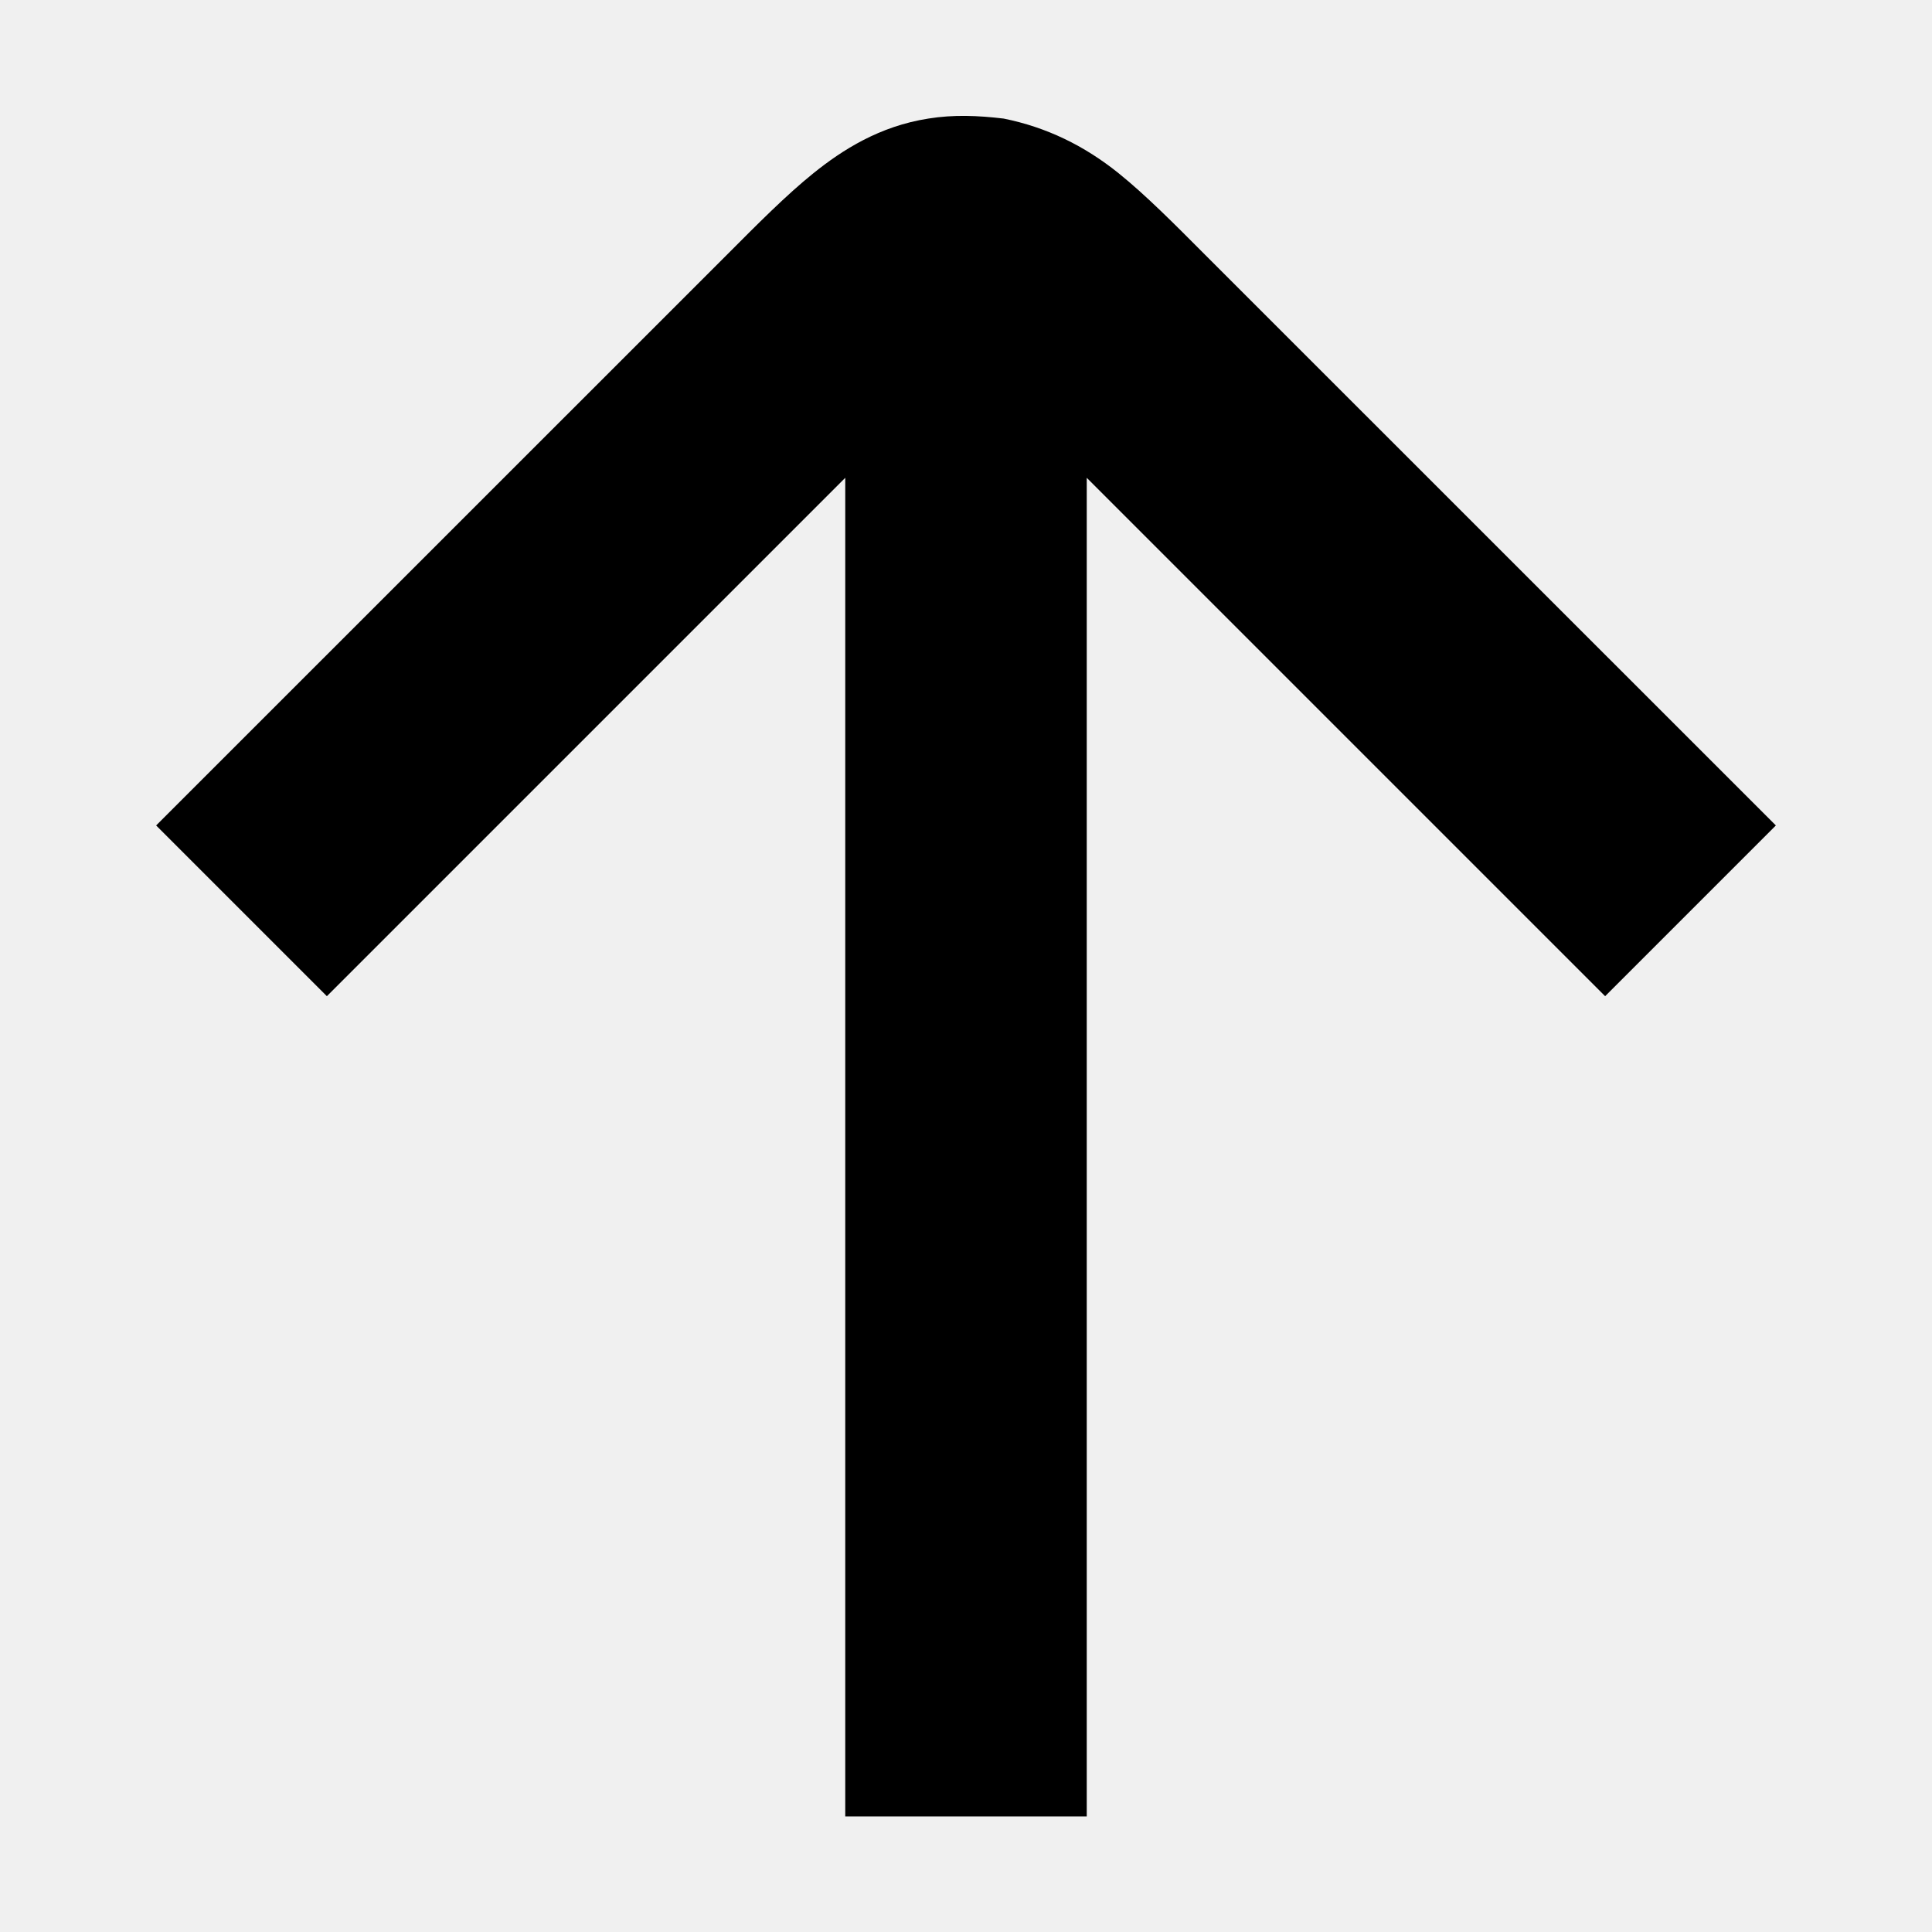
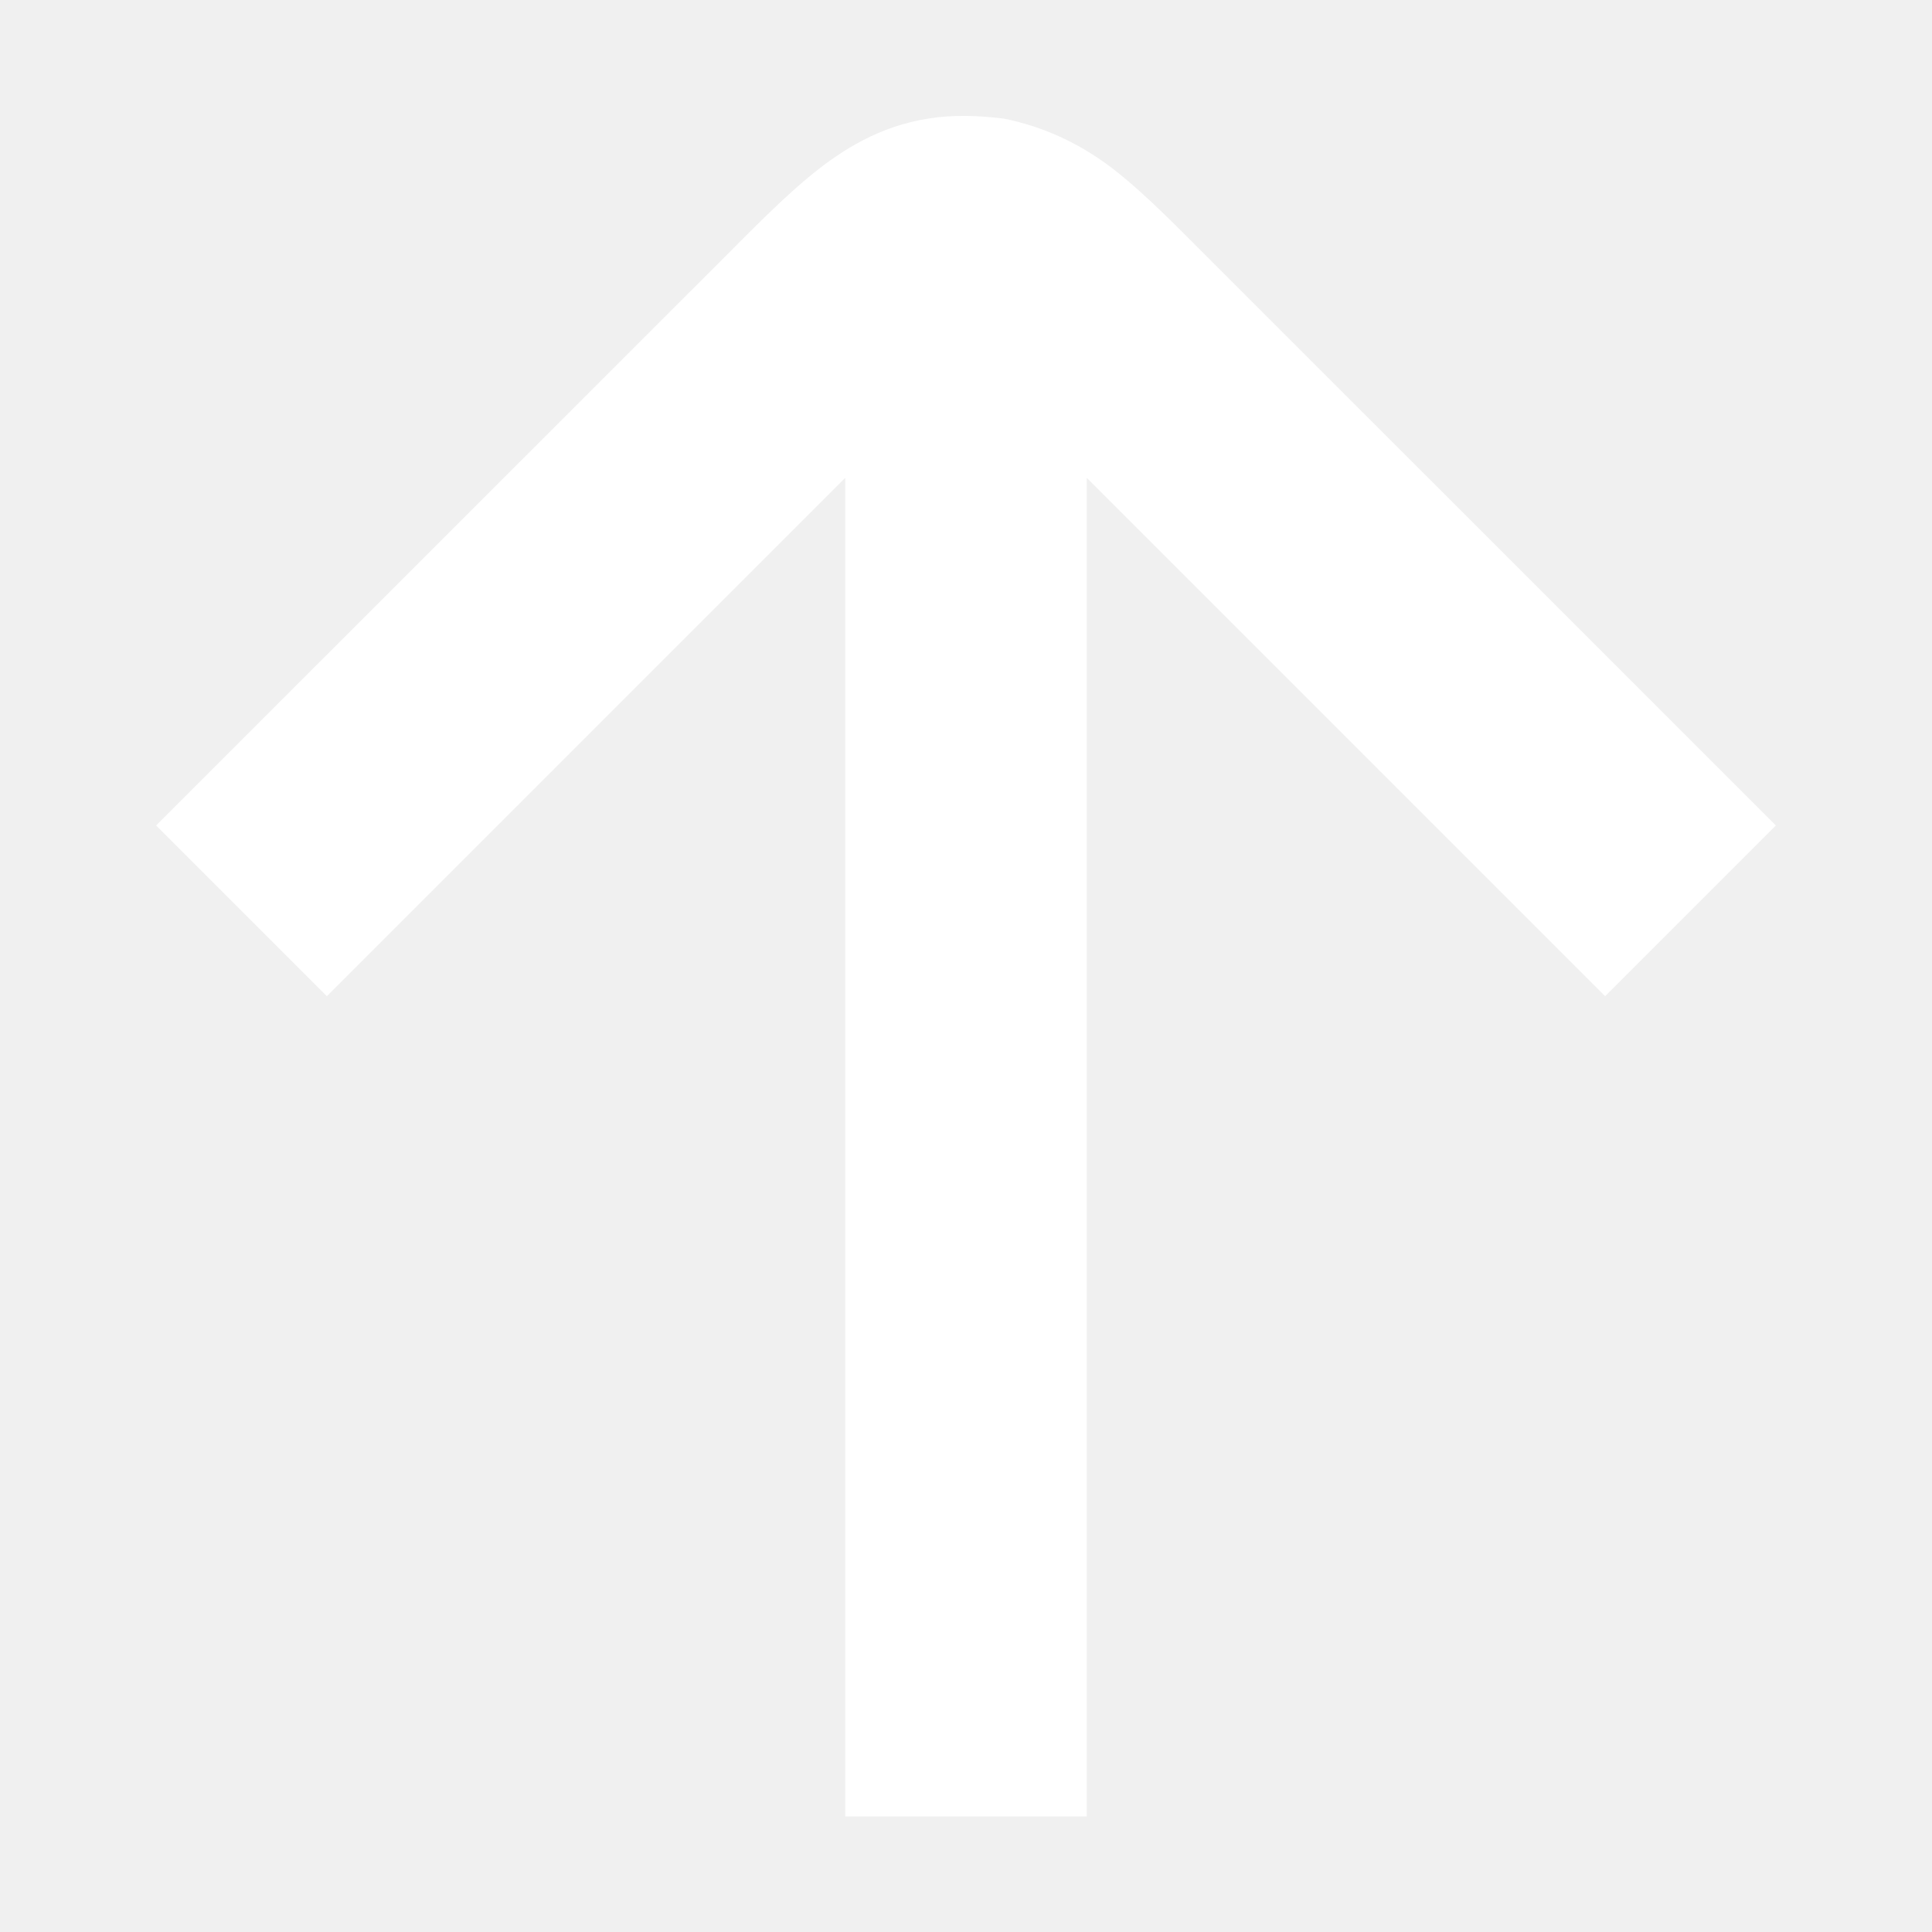
<svg xmlns="http://www.w3.org/2000/svg" width="16" height="16" viewBox="0 0 16 16" fill="none">
-   <path d="M8.312 0.982C8.668 1.054 8.979 1.206 9.263 1.434C9.487 1.614 9.73 1.859 9.979 2.109L14.707 6.836L13.293 8.25L9 3.957V15.043H7V3.957L2.707 8.25L1.293 6.836L6.021 2.109C6.27 1.859 6.513 1.614 6.737 1.434C6.977 1.241 7.284 1.045 7.688 0.982C7.897 0.948 8.103 0.957 8.312 0.982Z" fill="currentColor" />
+   <path d="M8.312 0.982C8.668 1.054 8.979 1.206 9.263 1.434C9.487 1.614 9.73 1.859 9.979 2.109L14.707 6.836L13.293 8.25L9 3.957V15.043H7V3.957L2.707 8.25L1.293 6.836L6.021 2.109C6.27 1.859 6.513 1.614 6.737 1.434C6.977 1.241 7.284 1.045 7.688 0.982C7.897 0.948 8.103 0.957 8.312 0.982Z" fill="#FFFFFF" />
</svg>
